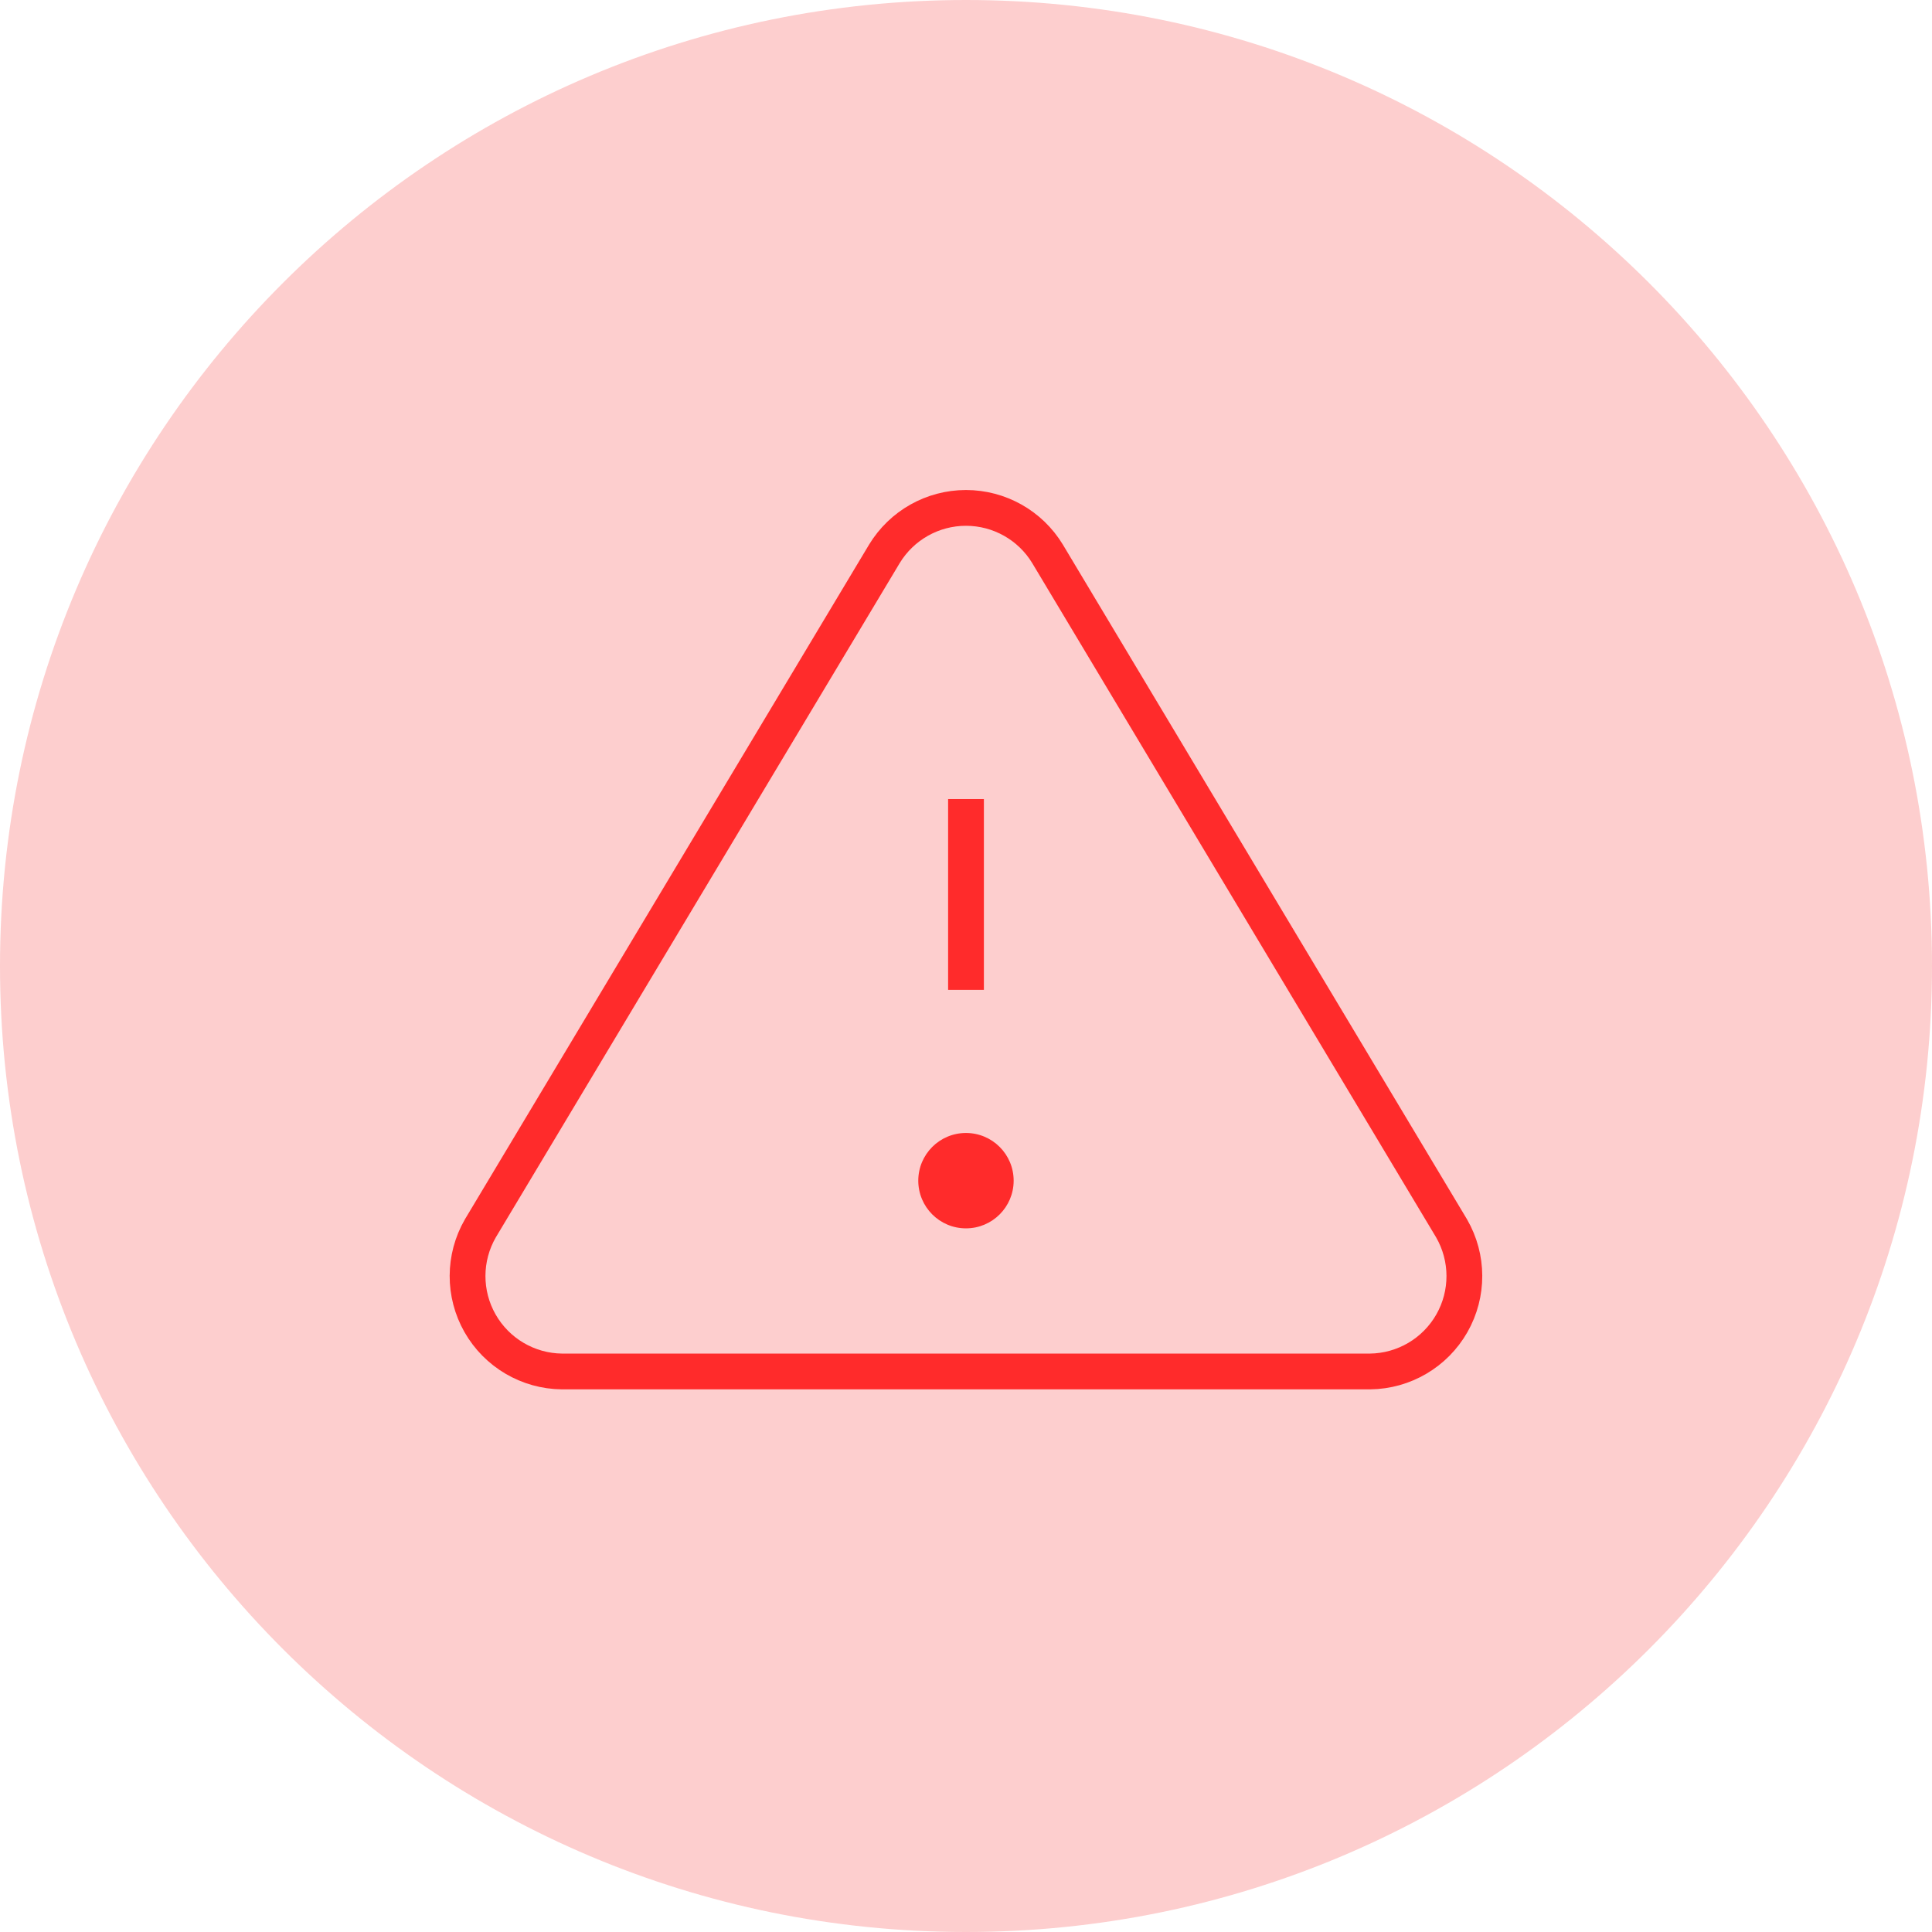
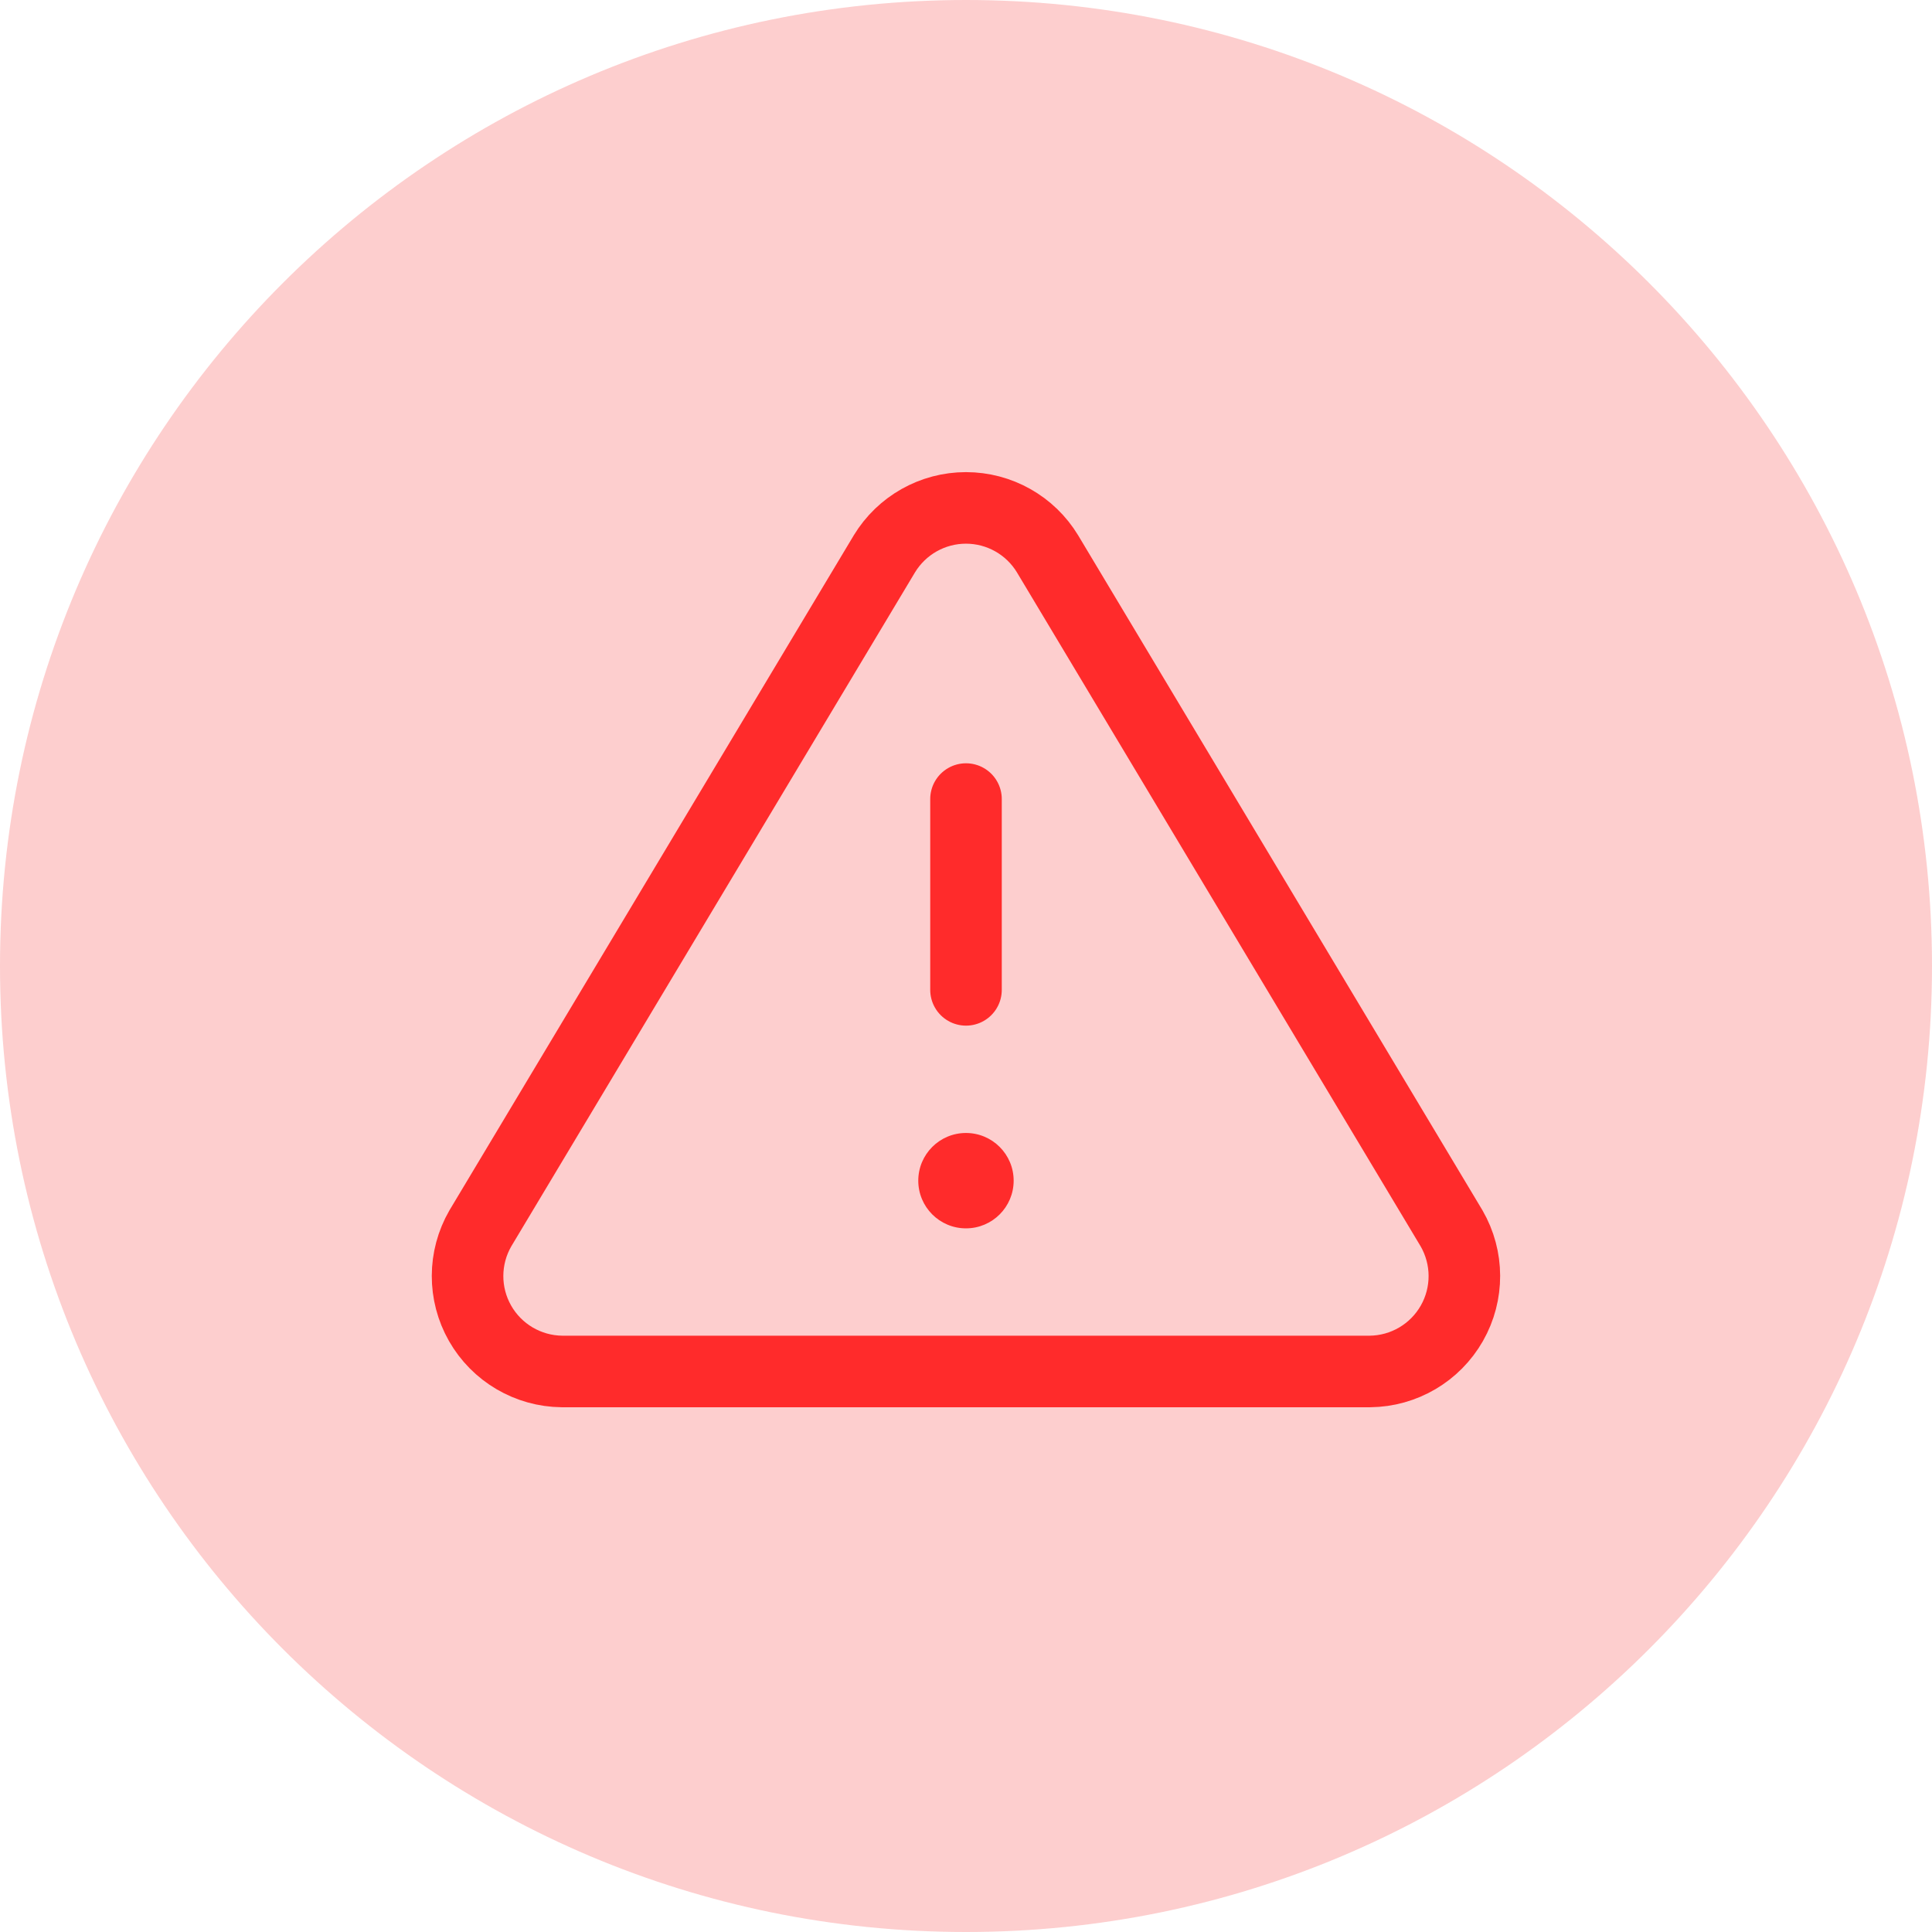
<svg xmlns="http://www.w3.org/2000/svg" width="54" height="54" viewBox="0 0 54 54" fill="none">
  <rect width="54" height="54" rx="27" fill="#FDCECE" />
-   <path fillRule="evenodd" clipRule="evenodd" d="M24.719 15.48L13.426 34.333C12.952 35.154 12.949 36.164 13.418 36.987C13.887 37.81 14.758 38.323 15.706 38.333H38.292C39.24 38.323 40.111 37.81 40.58 36.987C41.049 36.164 41.046 35.154 40.572 34.333L29.279 15.48C28.796 14.683 27.931 14.196 26.999 14.196C26.067 14.196 25.203 14.683 24.719 15.48Z" stroke="#FF2B2B" strokeWidth="2" strokeLinecap="round" strokeLinejoin="round" />
-   <path d="M27 22.334V27.667" stroke="#FF2B2B" strokeWidth="2" strokeLinecap="round" strokeLinejoin="round" />
+   <path fillRule="evenodd" clipRule="evenodd" d="M24.719 15.48L13.426 34.333C12.952 35.154 12.949 36.164 13.418 36.987C13.887 37.81 14.758 38.323 15.706 38.333H38.292C39.24 38.323 40.111 37.81 40.58 36.987C41.049 36.164 41.046 35.154 40.572 34.333L29.279 15.48C28.796 14.683 27.931 14.196 26.999 14.196C26.067 14.196 25.203 14.683 24.719 15.48Z" stroke="#FF2B2B" stroke-width="2" stroke-linecap="round" stroke-linejoin="round" />
+   <path d="M27 22.334V27.667" stroke="#FF2B2B" stroke-width="2" stroke-linecap="round" stroke-linejoin="round" />
  <ellipse cx="26.999" cy="33" rx="1.333" ry="1.333" fill="#FF2B2B" />
</svg>
